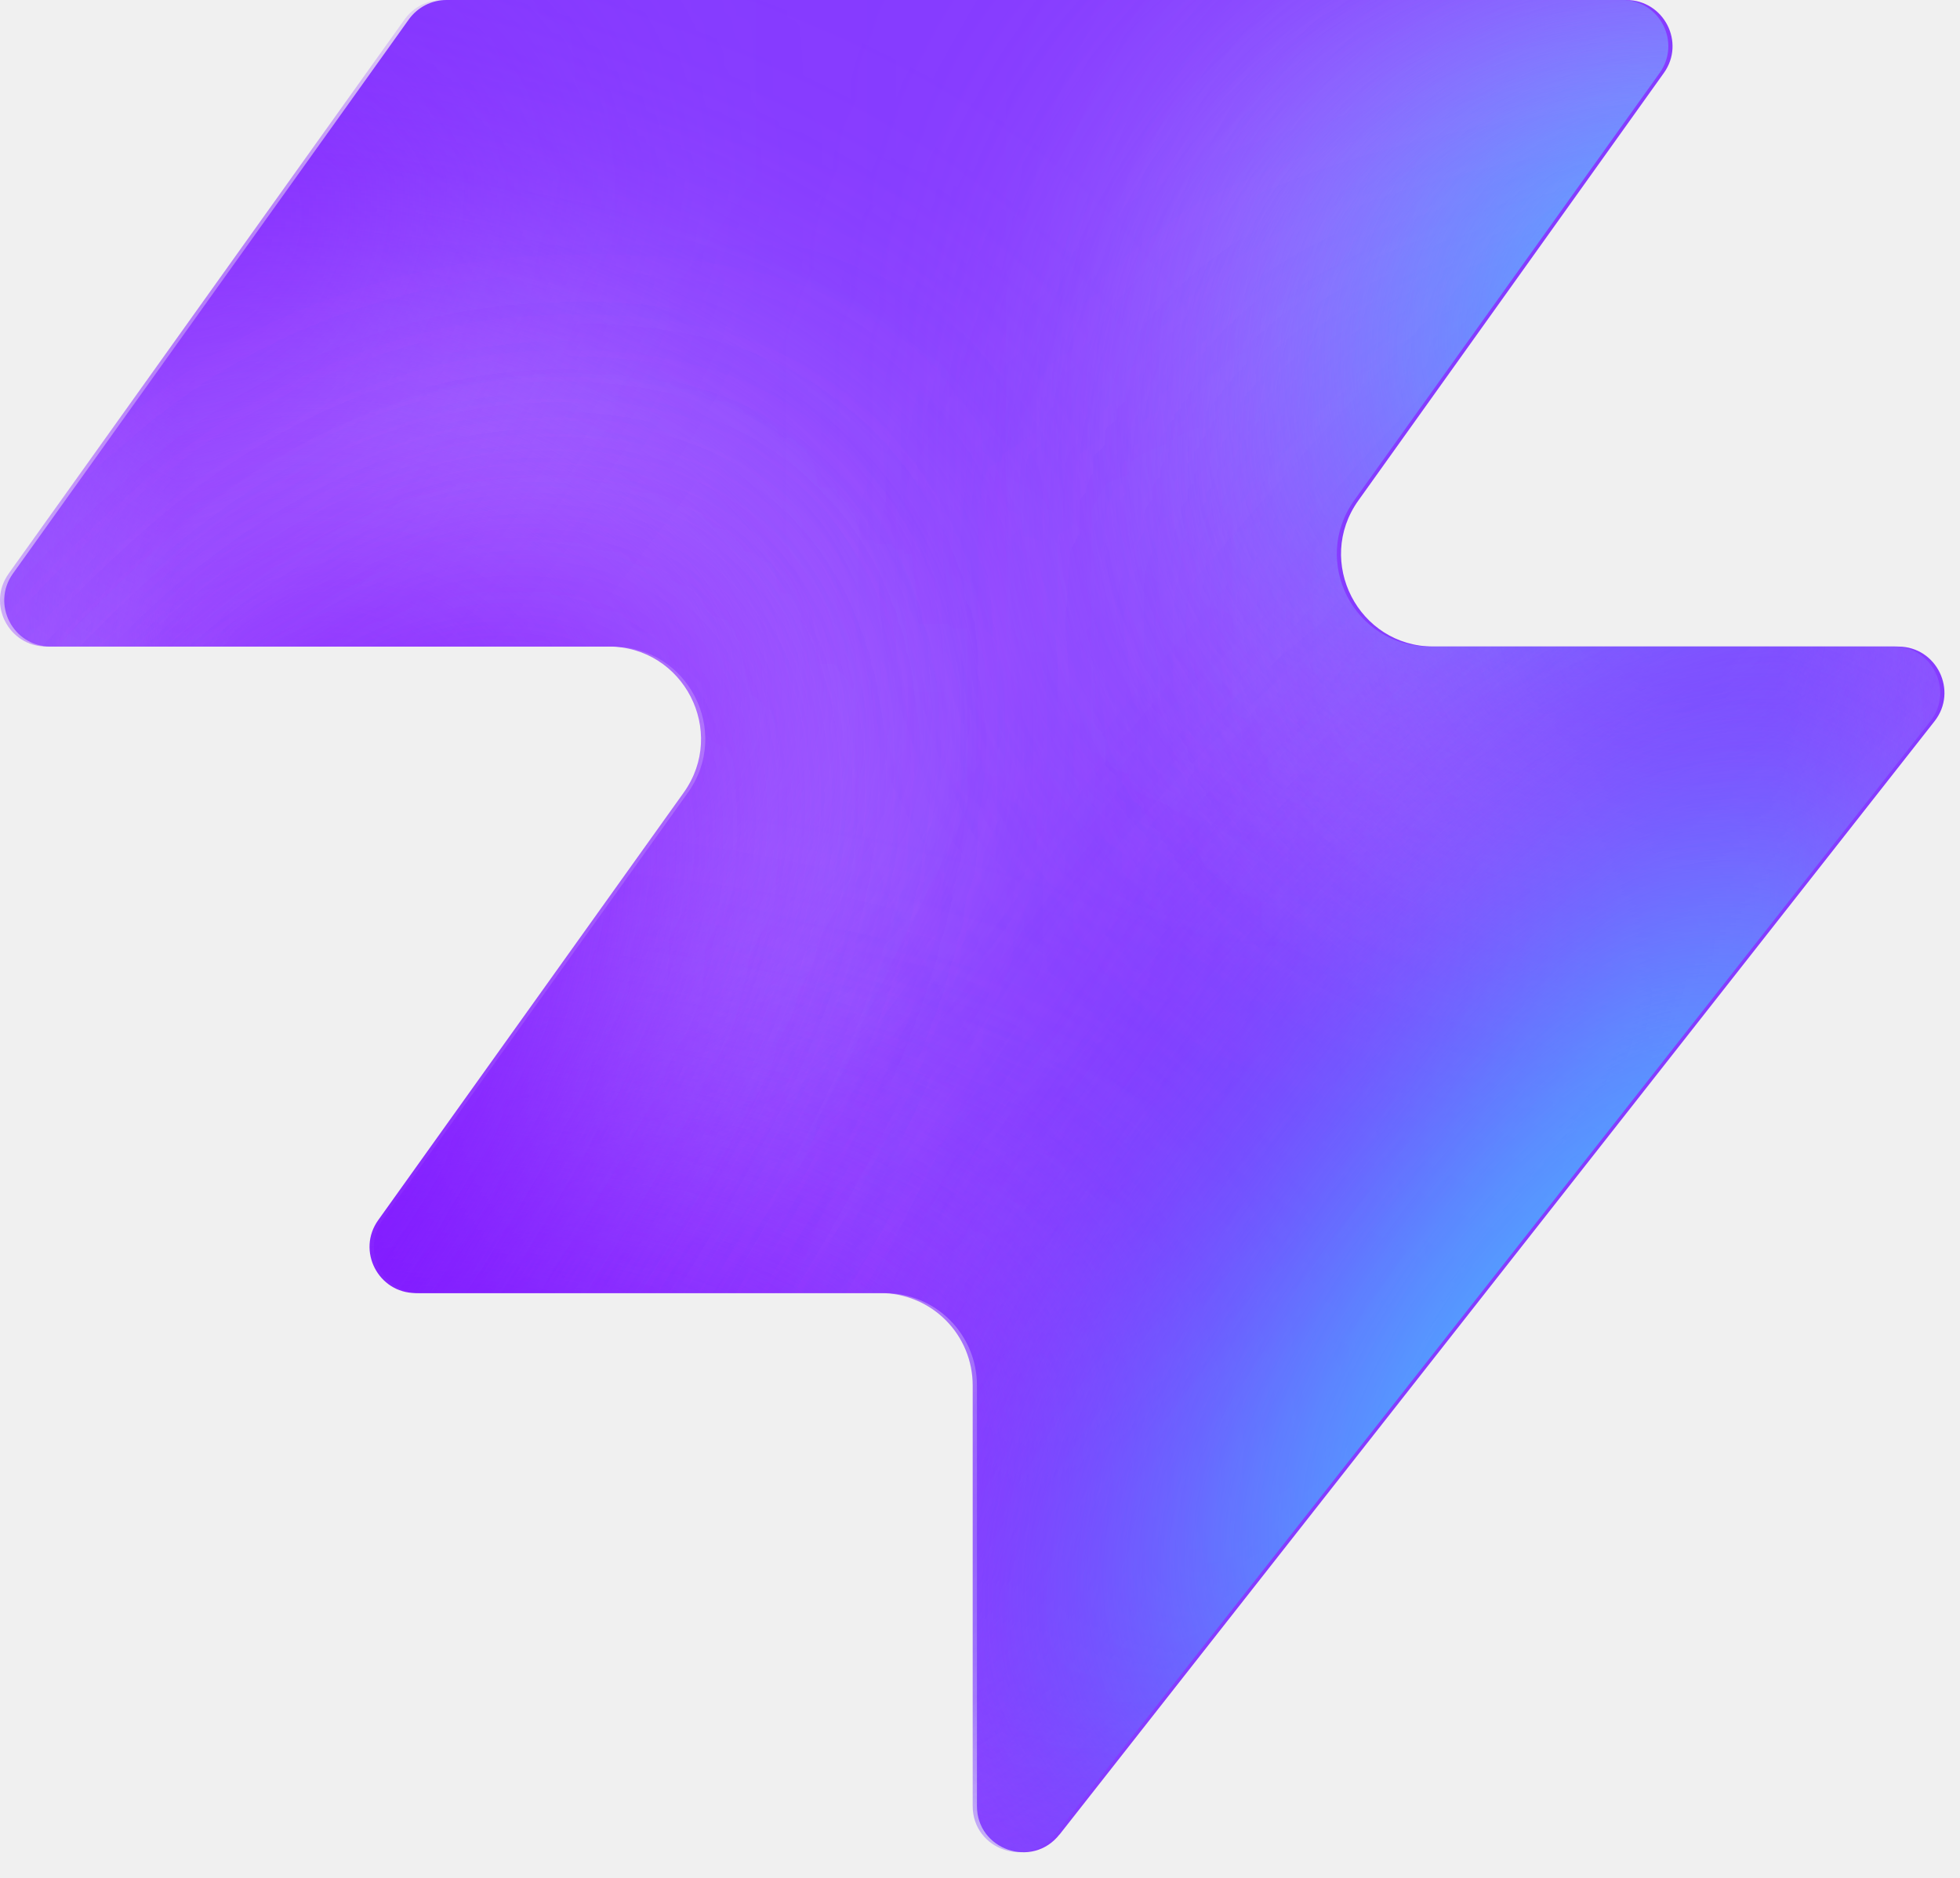
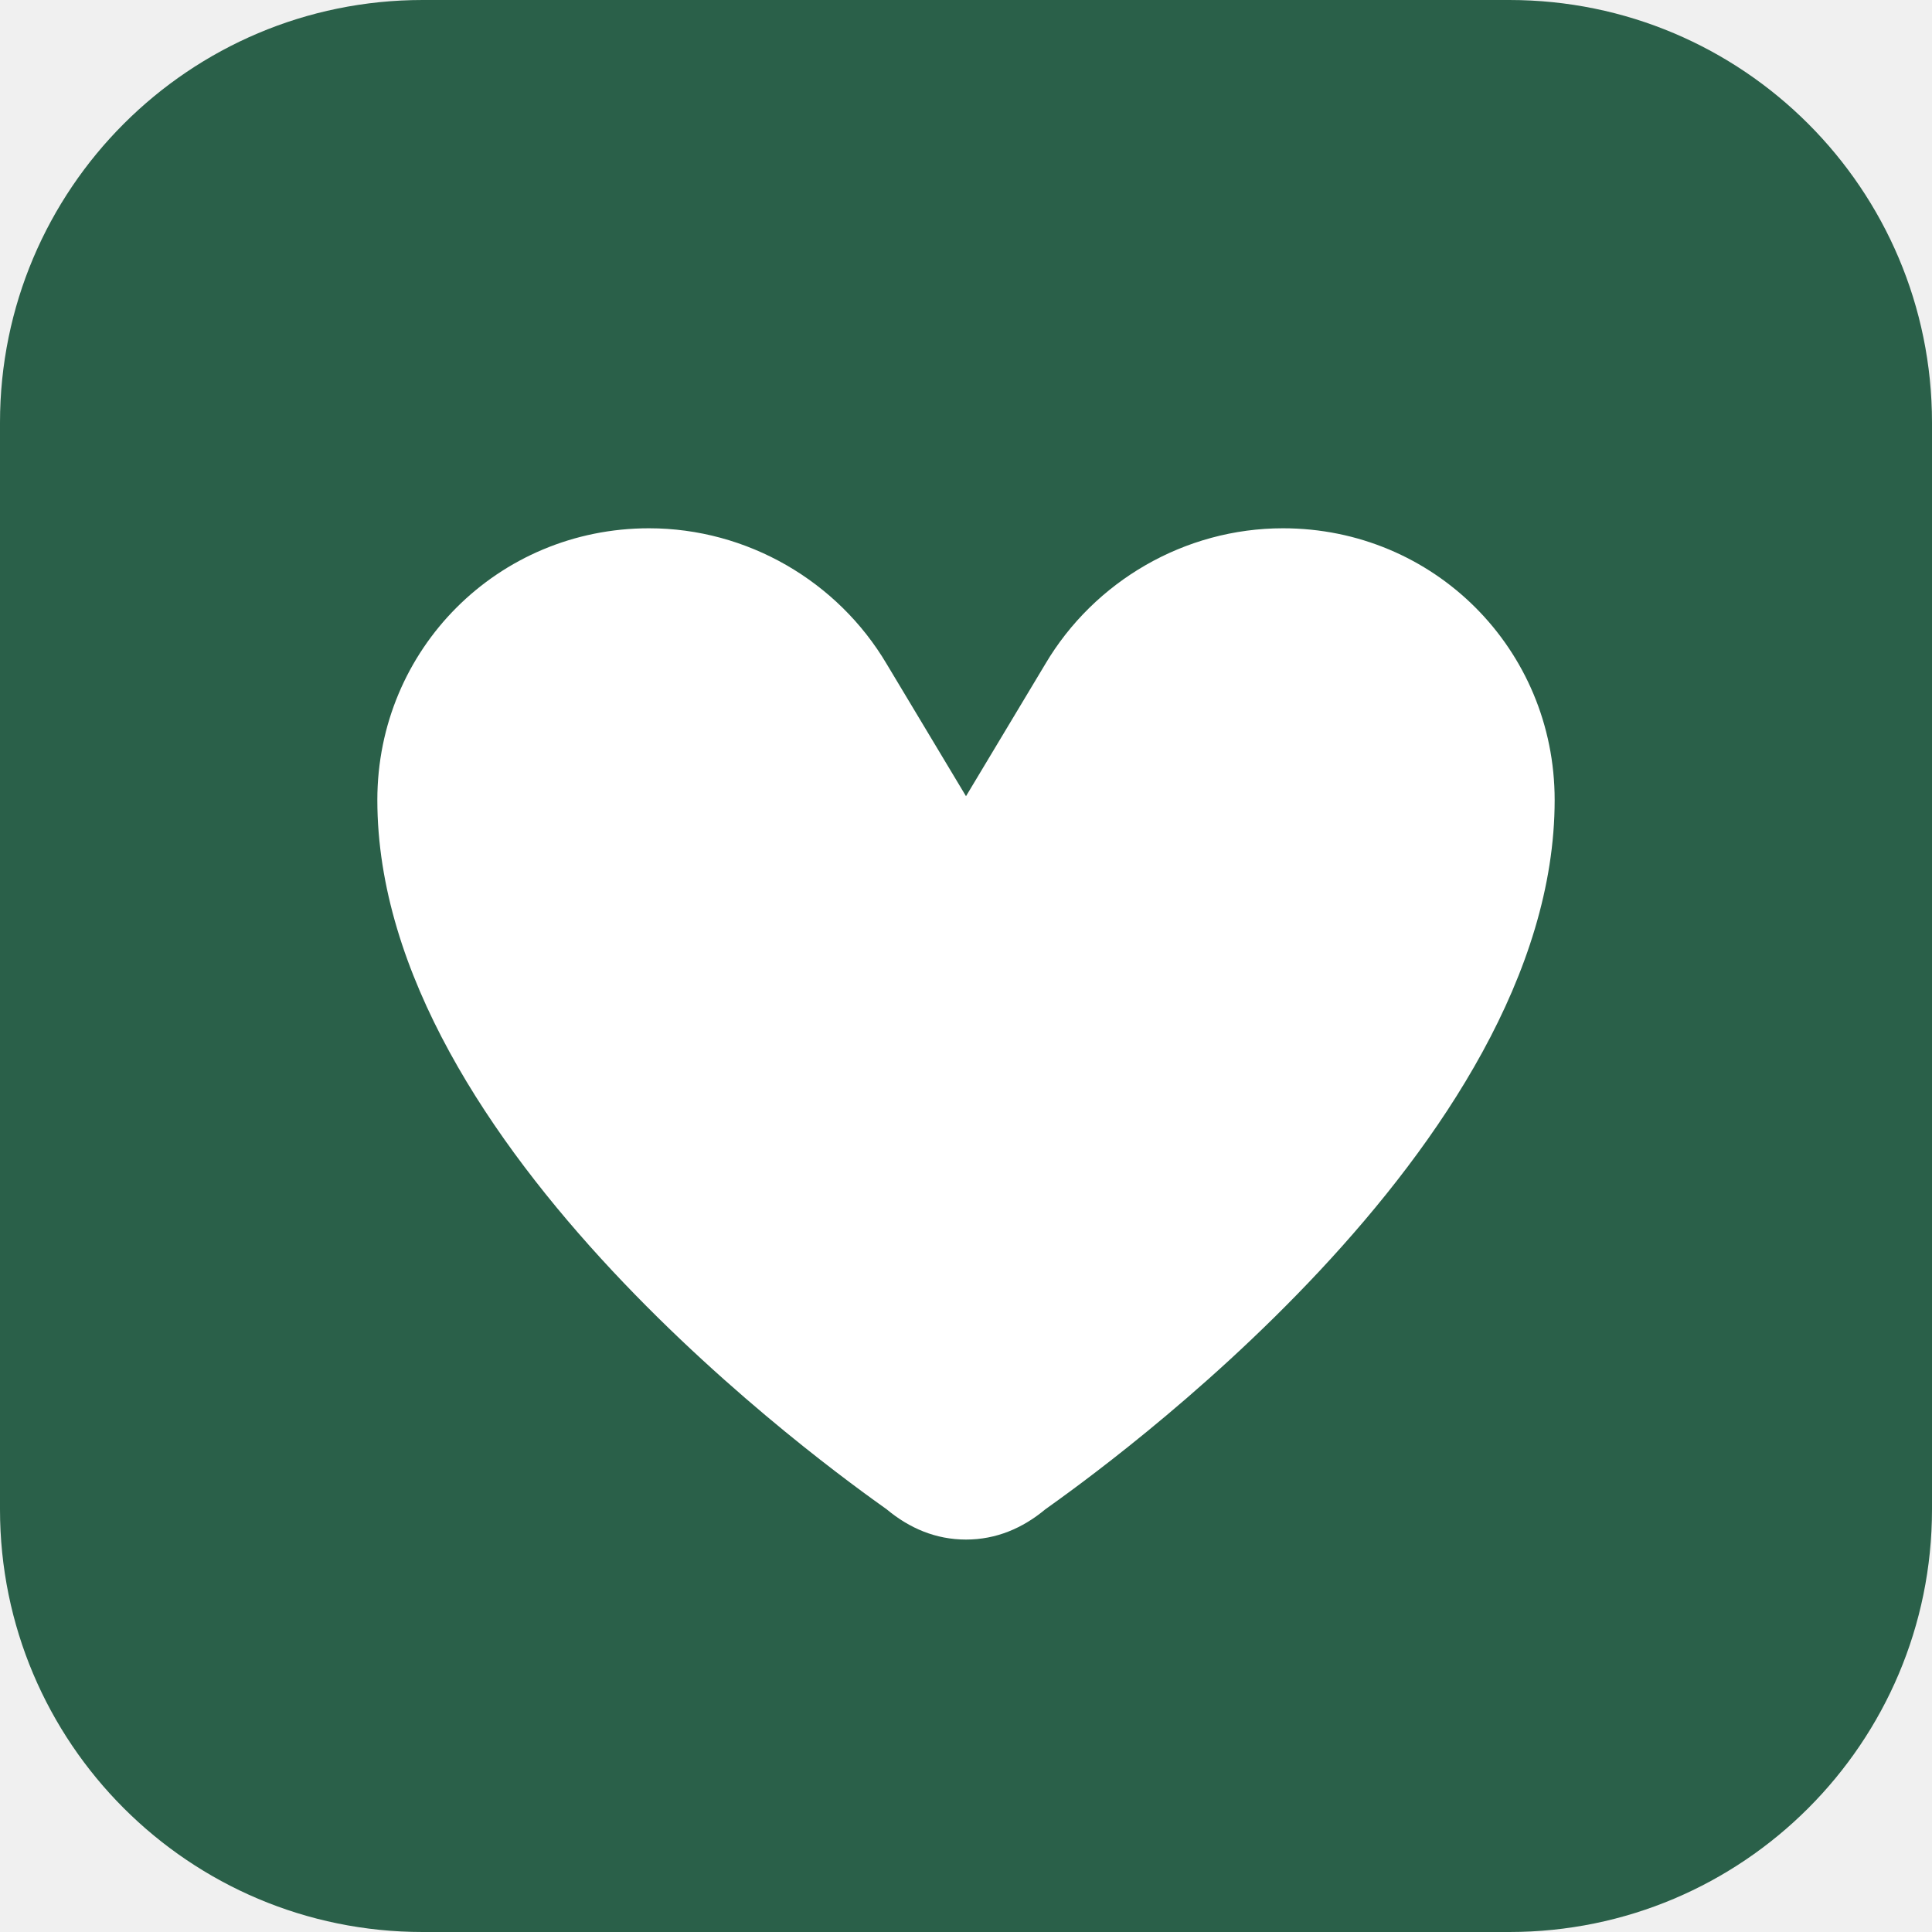
- <svg xmlns="http://www.w3.org/2000/svg" width="48" height="46" fill="none" viewBox="0 0 48 46">
-   <path fill="#863bff" d="M25.946 44.938c-.664.845-2.021.375-2.021-.698V33.937a2.26 2.26 0 0 0-2.262-2.262H10.287c-.92 0-1.456-1.04-.92-1.788l7.48-10.471c1.07-1.497 0-3.578-1.842-3.578H1.237c-.92 0-1.456-1.04-.92-1.788L10.013.474c.214-.297.556-.474.92-.474h28.894c.92 0 1.456 1.04.92 1.788l-7.48 10.471c-1.07 1.498 0 3.579 1.842 3.579h11.377c.943 0 1.473 1.088.89 1.83L25.947 44.94z" style="fill:#863bff;fill:color(display-p3 .525 .23 1);fill-opacity:1" />
-   <mask id="a" width="48" height="46" x="0" y="0" maskUnits="userSpaceOnUse" style="mask-type:alpha">
-     <path fill="#000" d="M25.842 44.938c-.664.844-2.021.375-2.021-.698V33.937a2.26 2.26 0 0 0-2.262-2.262H10.183c-.92 0-1.456-1.04-.92-1.788l7.48-10.471c1.07-1.498 0-3.579-1.842-3.579H1.133c-.92 0-1.456-1.04-.92-1.787L9.91.473c.214-.297.556-.474.92-.474h28.894c.92 0 1.456 1.04.92 1.788l-7.48 10.471c-1.07 1.498 0 3.578 1.842 3.578h11.377c.943 0 1.473 1.088.89 1.832L25.843 44.94z" style="fill:#000;fill-opacity:1" />
-   </mask>
-   <g mask="url(#a)">
-     <g filter="url(#b)">
-       <ellipse cx="5.508" cy="14.704" fill="#ede6ff" rx="5.508" ry="14.704" style="fill:#ede6ff;fill:color(display-p3 .927 .903 1);fill-opacity:1" transform="matrix(.00324 1 1 -.00324 -4.47 31.516)" />
-     </g>
-     <g filter="url(#c)">
-       <ellipse cx="10.399" cy="29.851" fill="#ede6ff" rx="10.399" ry="29.851" style="fill:#ede6ff;fill:color(display-p3 .927 .903 1);fill-opacity:1" transform="matrix(.00324 1 1 -.00324 -39.328 7.883)" />
-     </g>
-     <g filter="url(#d)">
-       <ellipse cx="5.508" cy="30.487" fill="#7e14ff" rx="5.508" ry="30.487" style="fill:#7e14ff;fill:color(display-p3 .492 .077 1);fill-opacity:1" transform="rotate(89.814 -25.913 -14.639)scale(1 -1)" />
-     </g>
-     <g filter="url(#e)">
-       <ellipse cx="5.508" cy="30.599" fill="#7e14ff" rx="5.508" ry="30.599" style="fill:#7e14ff;fill:color(display-p3 .492 .077 1);fill-opacity:1" transform="rotate(89.814 -32.644 -3.334)scale(1 -1)" />
-     </g>
-     <g filter="url(#f)">
-       <ellipse cx="5.508" cy="30.599" fill="#7e14ff" rx="5.508" ry="30.599" style="fill:#7e14ff;fill:color(display-p3 .492 .077 1);fill-opacity:1" transform="matrix(.00324 1 1 -.00324 -34.34 30.47)" />
-     </g>
-     <g filter="url(#g)">
-       <ellipse cx="14.072" cy="22.078" fill="#ede6ff" rx="14.072" ry="22.078" style="fill:#ede6ff;fill:color(display-p3 .927 .903 1);fill-opacity:1" transform="rotate(93.35 24.506 48.493)scale(-1 1)" />
-     </g>
-     <g filter="url(#h)">
-       <ellipse cx="3.47" cy="21.501" fill="#7e14ff" rx="3.47" ry="21.501" style="fill:#7e14ff;fill:color(display-p3 .492 .077 1);fill-opacity:1" transform="rotate(89.009 28.708 47.59)scale(-1 1)" />
-     </g>
-     <g filter="url(#i)">
-       <ellipse cx="3.47" cy="21.501" fill="#7e14ff" rx="3.47" ry="21.501" style="fill:#7e14ff;fill:color(display-p3 .492 .077 1);fill-opacity:1" transform="rotate(89.009 28.708 47.59)scale(-1 1)" />
-     </g>
-     <g filter="url(#j)">
-       <ellipse cx=".387" cy="8.972" fill="#7e14ff" rx="4.407" ry="29.108" style="fill:#7e14ff;fill:color(display-p3 .492 .077 1);fill-opacity:1" transform="rotate(39.51 .387 8.972)" />
-     </g>
-     <g filter="url(#k)">
-       <ellipse cx="47.523" cy="-6.092" fill="#7e14ff" rx="4.407" ry="29.108" style="fill:#7e14ff;fill:color(display-p3 .492 .077 1);fill-opacity:1" transform="rotate(37.892 47.523 -6.092)" />
-     </g>
-     <g filter="url(#l)">
-       <ellipse cx="41.412" cy="6.333" fill="#47bfff" rx="5.971" ry="9.665" style="fill:#47bfff;fill:color(display-p3 .28 .748 1);fill-opacity:1" transform="rotate(37.892 41.412 6.333)" />
-     </g>
-     <g filter="url(#m)">
-       <ellipse cx="-1.879" cy="38.332" fill="#7e14ff" rx="4.407" ry="29.108" style="fill:#7e14ff;fill:color(display-p3 .492 .077 1);fill-opacity:1" transform="rotate(37.892 -1.88 38.332)" />
-     </g>
-     <g filter="url(#n)">
-       <ellipse cx="-1.879" cy="38.332" fill="#7e14ff" rx="4.407" ry="29.108" style="fill:#7e14ff;fill:color(display-p3 .492 .077 1);fill-opacity:1" transform="rotate(37.892 -1.88 38.332)" />
-     </g>
-     <g filter="url(#o)">
-       <ellipse cx="35.651" cy="29.907" fill="#7e14ff" rx="4.407" ry="29.108" style="fill:#7e14ff;fill:color(display-p3 .492 .077 1);fill-opacity:1" transform="rotate(37.892 35.651 29.907)" />
-     </g>
-     <g filter="url(#p)">
-       <ellipse cx="38.418" cy="32.4" fill="#47bfff" rx="5.971" ry="15.297" style="fill:#47bfff;fill:color(display-p3 .28 .748 1);fill-opacity:1" transform="rotate(37.892 38.418 32.4)" />
-     </g>
-   </g>
-   <defs>
-     <filter id="b" width="60.045" height="41.654" x="-19.77" y="16.149" color-interpolation-filters="sRGB" filterUnits="userSpaceOnUse">
-       <feFlood flood-opacity="0" result="BackgroundImageFix" />
-       <feBlend in="SourceGraphic" in2="BackgroundImageFix" result="shape" />
-       <feGaussianBlur result="effect1_foregroundBlur_2002_17158" stdDeviation="7.659" />
-     </filter>
-     <filter id="c" width="90.34" height="51.437" x="-54.613" y="-7.533" color-interpolation-filters="sRGB" filterUnits="userSpaceOnUse">
-       <feFlood flood-opacity="0" result="BackgroundImageFix" />
-       <feBlend in="SourceGraphic" in2="BackgroundImageFix" result="shape" />
-       <feGaussianBlur result="effect1_foregroundBlur_2002_17158" stdDeviation="7.659" />
-     </filter>
-     <filter id="d" width="79.355" height="29.4" x="-49.64" y="2.03" color-interpolation-filters="sRGB" filterUnits="userSpaceOnUse">
-       <feFlood flood-opacity="0" result="BackgroundImageFix" />
-       <feBlend in="SourceGraphic" in2="BackgroundImageFix" result="shape" />
-       <feGaussianBlur result="effect1_foregroundBlur_2002_17158" stdDeviation="4.596" />
-     </filter>
-     <filter id="e" width="79.579" height="29.4" x="-45.045" y="20.029" color-interpolation-filters="sRGB" filterUnits="userSpaceOnUse">
-       <feFlood flood-opacity="0" result="BackgroundImageFix" />
-       <feBlend in="SourceGraphic" in2="BackgroundImageFix" result="shape" />
-       <feGaussianBlur result="effect1_foregroundBlur_2002_17158" stdDeviation="4.596" />
-     </filter>
-     <filter id="f" width="79.579" height="29.4" x="-43.513" y="21.178" color-interpolation-filters="sRGB" filterUnits="userSpaceOnUse">
-       <feFlood flood-opacity="0" result="BackgroundImageFix" />
-       <feBlend in="SourceGraphic" in2="BackgroundImageFix" result="shape" />
-       <feGaussianBlur result="effect1_foregroundBlur_2002_17158" stdDeviation="4.596" />
-     </filter>
-     <filter id="g" width="74.749" height="58.852" x="15.756" y="-17.901" color-interpolation-filters="sRGB" filterUnits="userSpaceOnUse">
-       <feFlood flood-opacity="0" result="BackgroundImageFix" />
-       <feBlend in="SourceGraphic" in2="BackgroundImageFix" result="shape" />
-       <feGaussianBlur result="effect1_foregroundBlur_2002_17158" stdDeviation="7.659" />
-     </filter>
-     <filter id="h" width="61.377" height="25.362" x="23.548" y="2.284" color-interpolation-filters="sRGB" filterUnits="userSpaceOnUse">
-       <feFlood flood-opacity="0" result="BackgroundImageFix" />
-       <feBlend in="SourceGraphic" in2="BackgroundImageFix" result="shape" />
-       <feGaussianBlur result="effect1_foregroundBlur_2002_17158" stdDeviation="4.596" />
-     </filter>
-     <filter id="i" width="61.377" height="25.362" x="23.548" y="2.284" color-interpolation-filters="sRGB" filterUnits="userSpaceOnUse">
-       <feFlood flood-opacity="0" result="BackgroundImageFix" />
-       <feBlend in="SourceGraphic" in2="BackgroundImageFix" result="shape" />
-       <feGaussianBlur result="effect1_foregroundBlur_2002_17158" stdDeviation="4.596" />
-     </filter>
-     <filter id="j" width="56.045" height="63.649" x="-27.636" y="-22.853" color-interpolation-filters="sRGB" filterUnits="userSpaceOnUse">
-       <feFlood flood-opacity="0" result="BackgroundImageFix" />
-       <feBlend in="SourceGraphic" in2="BackgroundImageFix" result="shape" />
-       <feGaussianBlur result="effect1_foregroundBlur_2002_17158" stdDeviation="4.596" />
-     </filter>
-     <filter id="k" width="54.814" height="64.646" x="20.116" y="-38.415" color-interpolation-filters="sRGB" filterUnits="userSpaceOnUse">
-       <feFlood flood-opacity="0" result="BackgroundImageFix" />
-       <feBlend in="SourceGraphic" in2="BackgroundImageFix" result="shape" />
-       <feGaussianBlur result="effect1_foregroundBlur_2002_17158" stdDeviation="4.596" />
-     </filter>
-     <filter id="l" width="33.541" height="35.313" x="24.641" y="-11.323" color-interpolation-filters="sRGB" filterUnits="userSpaceOnUse">
-       <feFlood flood-opacity="0" result="BackgroundImageFix" />
-       <feBlend in="SourceGraphic" in2="BackgroundImageFix" result="shape" />
-       <feGaussianBlur result="effect1_foregroundBlur_2002_17158" stdDeviation="4.596" />
-     </filter>
-     <filter id="m" width="54.814" height="64.646" x="-29.286" y="6.009" color-interpolation-filters="sRGB" filterUnits="userSpaceOnUse">
-       <feFlood flood-opacity="0" result="BackgroundImageFix" />
-       <feBlend in="SourceGraphic" in2="BackgroundImageFix" result="shape" />
-       <feGaussianBlur result="effect1_foregroundBlur_2002_17158" stdDeviation="4.596" />
-     </filter>
-     <filter id="n" width="54.814" height="64.646" x="-29.286" y="6.009" color-interpolation-filters="sRGB" filterUnits="userSpaceOnUse">
-       <feFlood flood-opacity="0" result="BackgroundImageFix" />
-       <feBlend in="SourceGraphic" in2="BackgroundImageFix" result="shape" />
-       <feGaussianBlur result="effect1_foregroundBlur_2002_17158" stdDeviation="4.596" />
-     </filter>
-     <filter id="o" width="54.814" height="64.646" x="8.244" y="-2.416" color-interpolation-filters="sRGB" filterUnits="userSpaceOnUse">
-       <feFlood flood-opacity="0" result="BackgroundImageFix" />
-       <feBlend in="SourceGraphic" in2="BackgroundImageFix" result="shape" />
-       <feGaussianBlur result="effect1_foregroundBlur_2002_17158" stdDeviation="4.596" />
-     </filter>
-     <filter id="p" width="39.409" height="43.623" x="18.713" y="10.588" color-interpolation-filters="sRGB" filterUnits="userSpaceOnUse">
-       <feFlood flood-opacity="0" result="BackgroundImageFix" />
-       <feBlend in="SourceGraphic" in2="BackgroundImageFix" result="shape" />
-       <feGaussianBlur result="effect1_foregroundBlur_2002_17158" stdDeviation="4.596" />
-     </filter>
-   </defs>
+ <svg xmlns="http://www.w3.org/2000/svg" viewBox="0 0 512 512">
+   <rect width="512" height="512" rx="112" fill="#2a6049" />
+   <path d="M256 408c-8 0-15-3-21-8-14-10-135-96-135-188 0-40 32-72 72-72 26 0 50 14 63 36l21 35 21-35c13-22 37-36 63-36 40 0 72 32 72 72 0 92-121 178-135 188-6 5-13 8-21 8z" fill="#ffffff" />
</svg>
